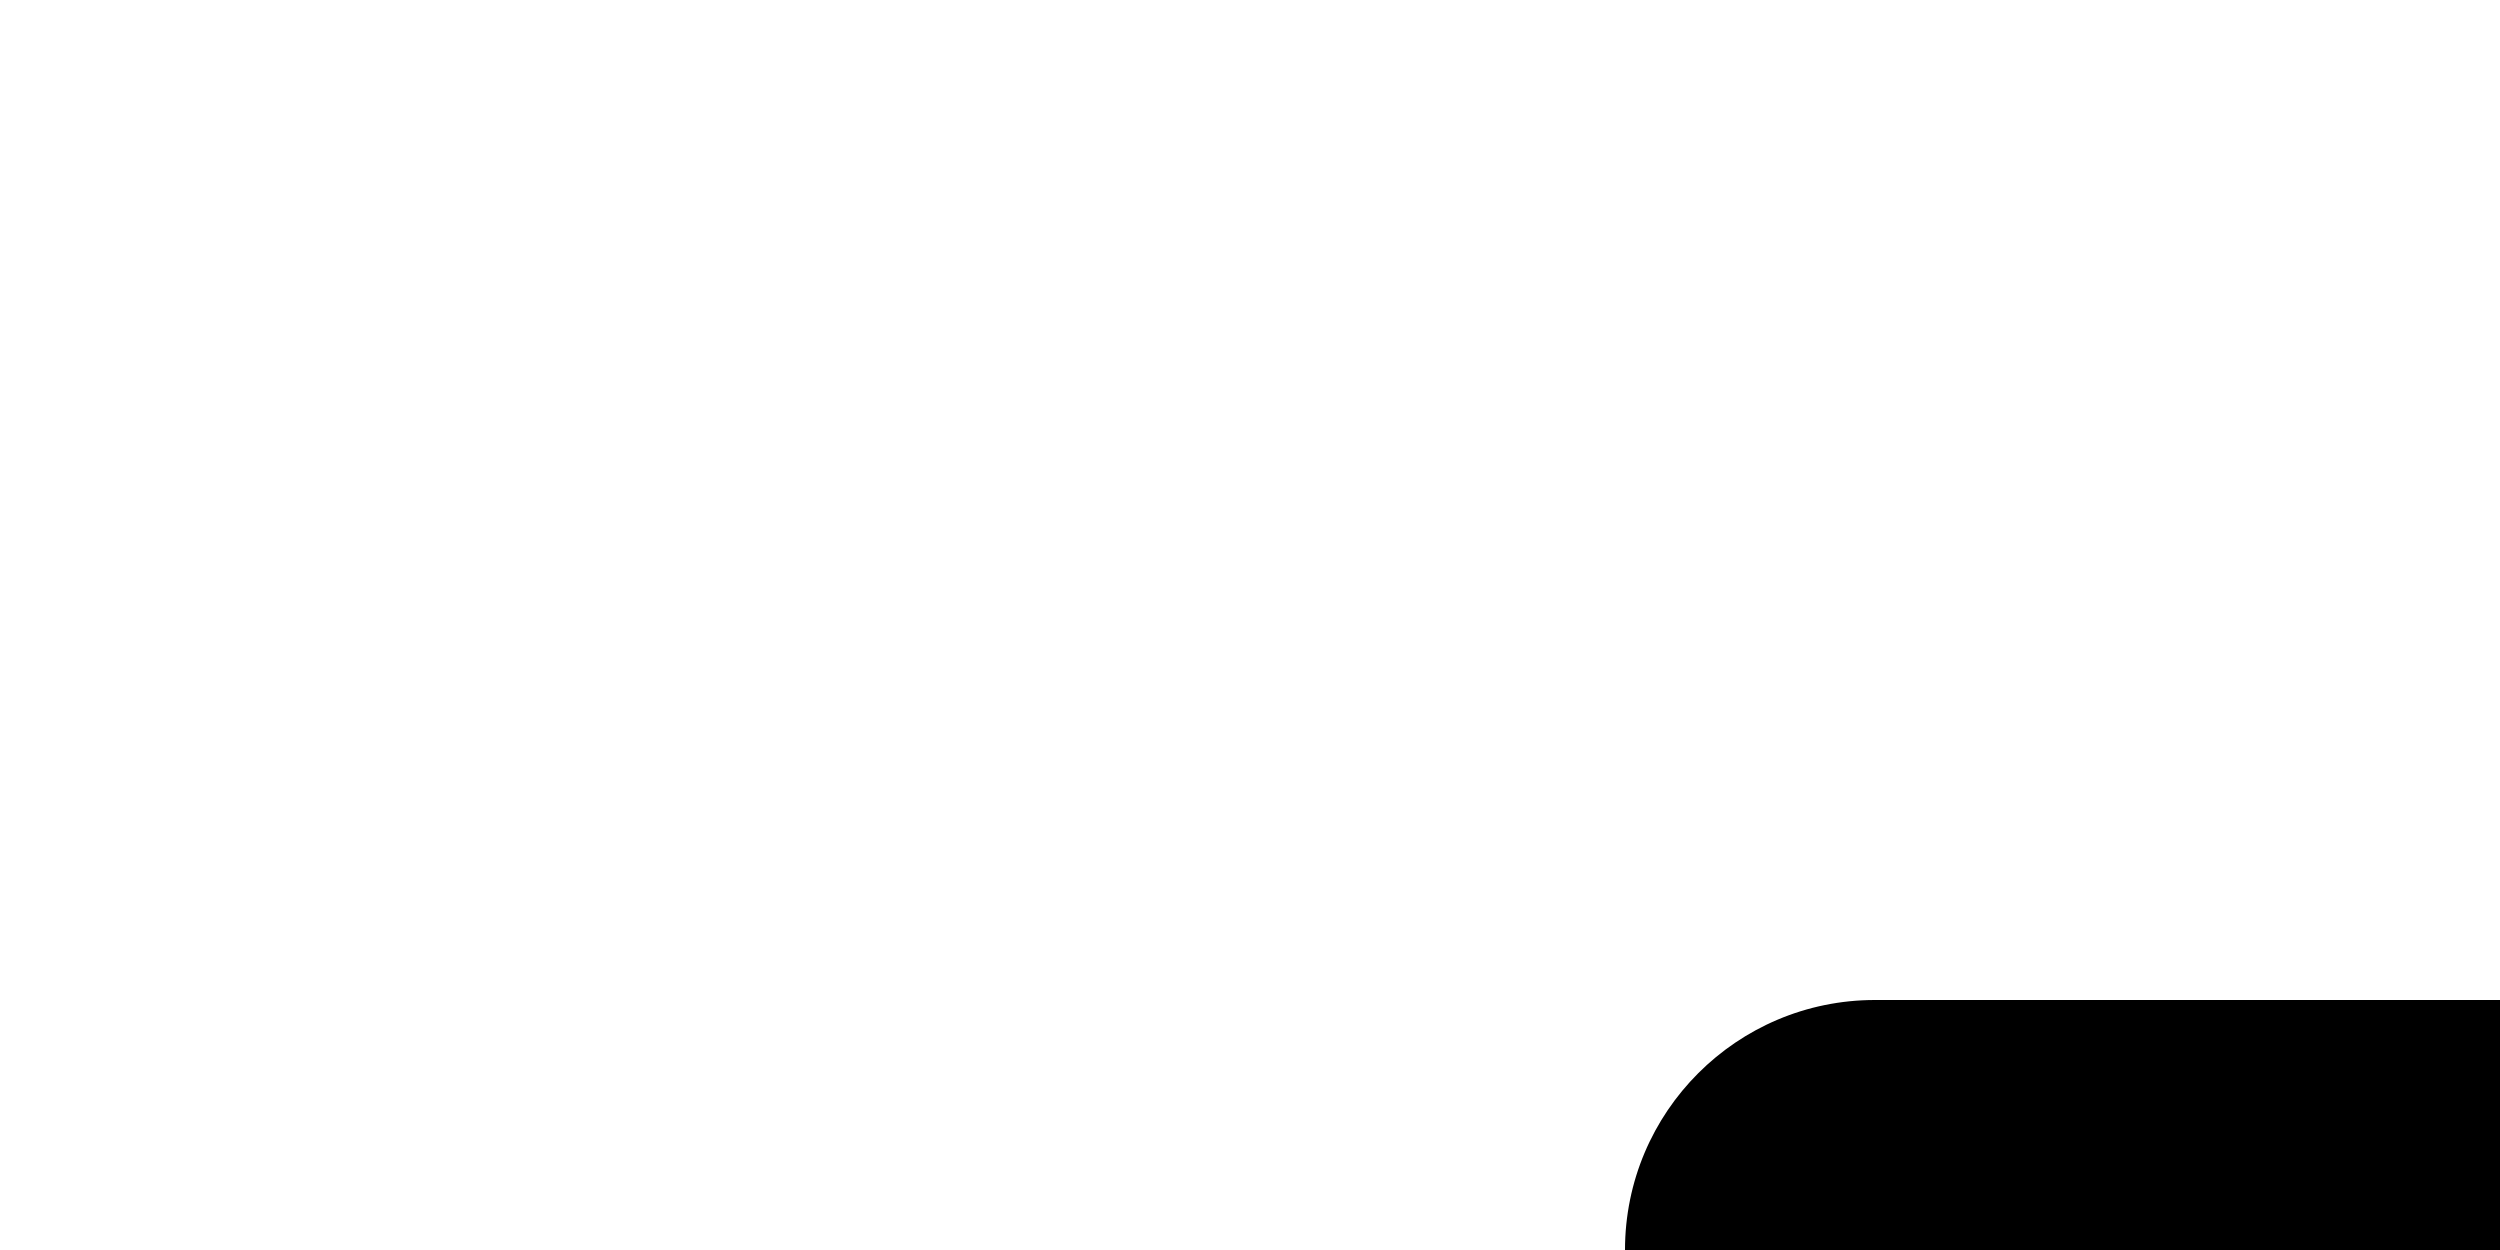
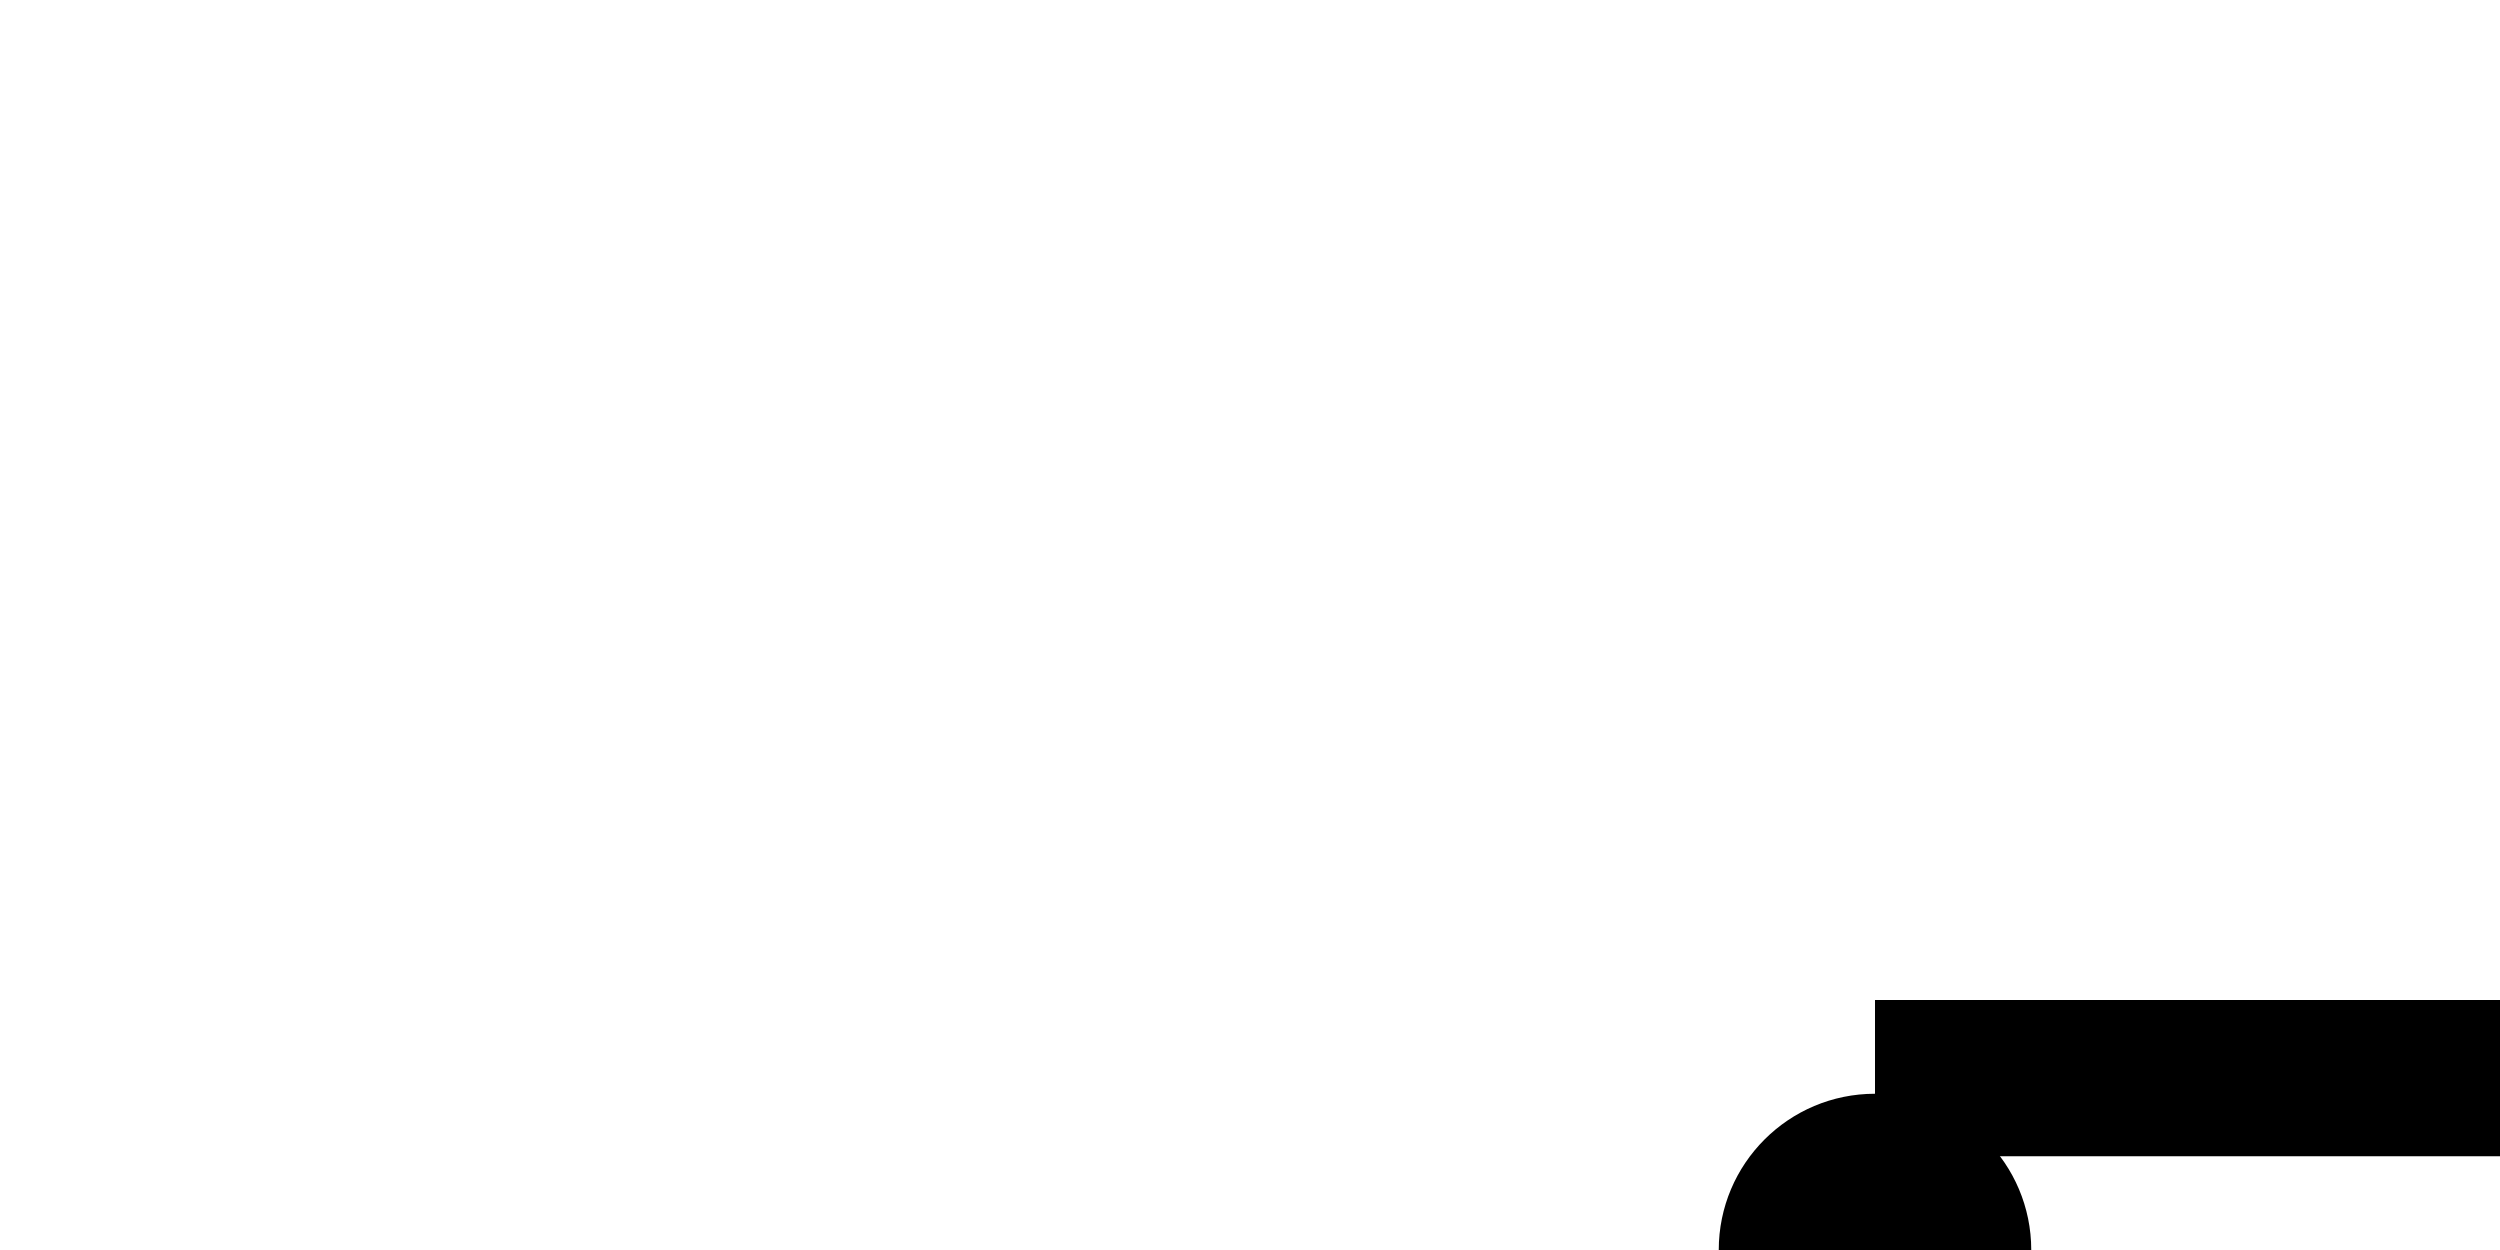
<svg xmlns="http://www.w3.org/2000/svg" viewBox="0 0 400 200" class="responsive-svg">
  <rect width="100%" height="100%" fill="white" />
-   <rect x="300" y="160" width="100" height="40" fill="black" />
-   <circle cx="300" cy="200" r="40" fill="black" />
+   <rect x="300" y="160" width="100" height="25" fill="black" />
+   <circle cx="300" cy="200" r="25" fill="black" />
</svg>
